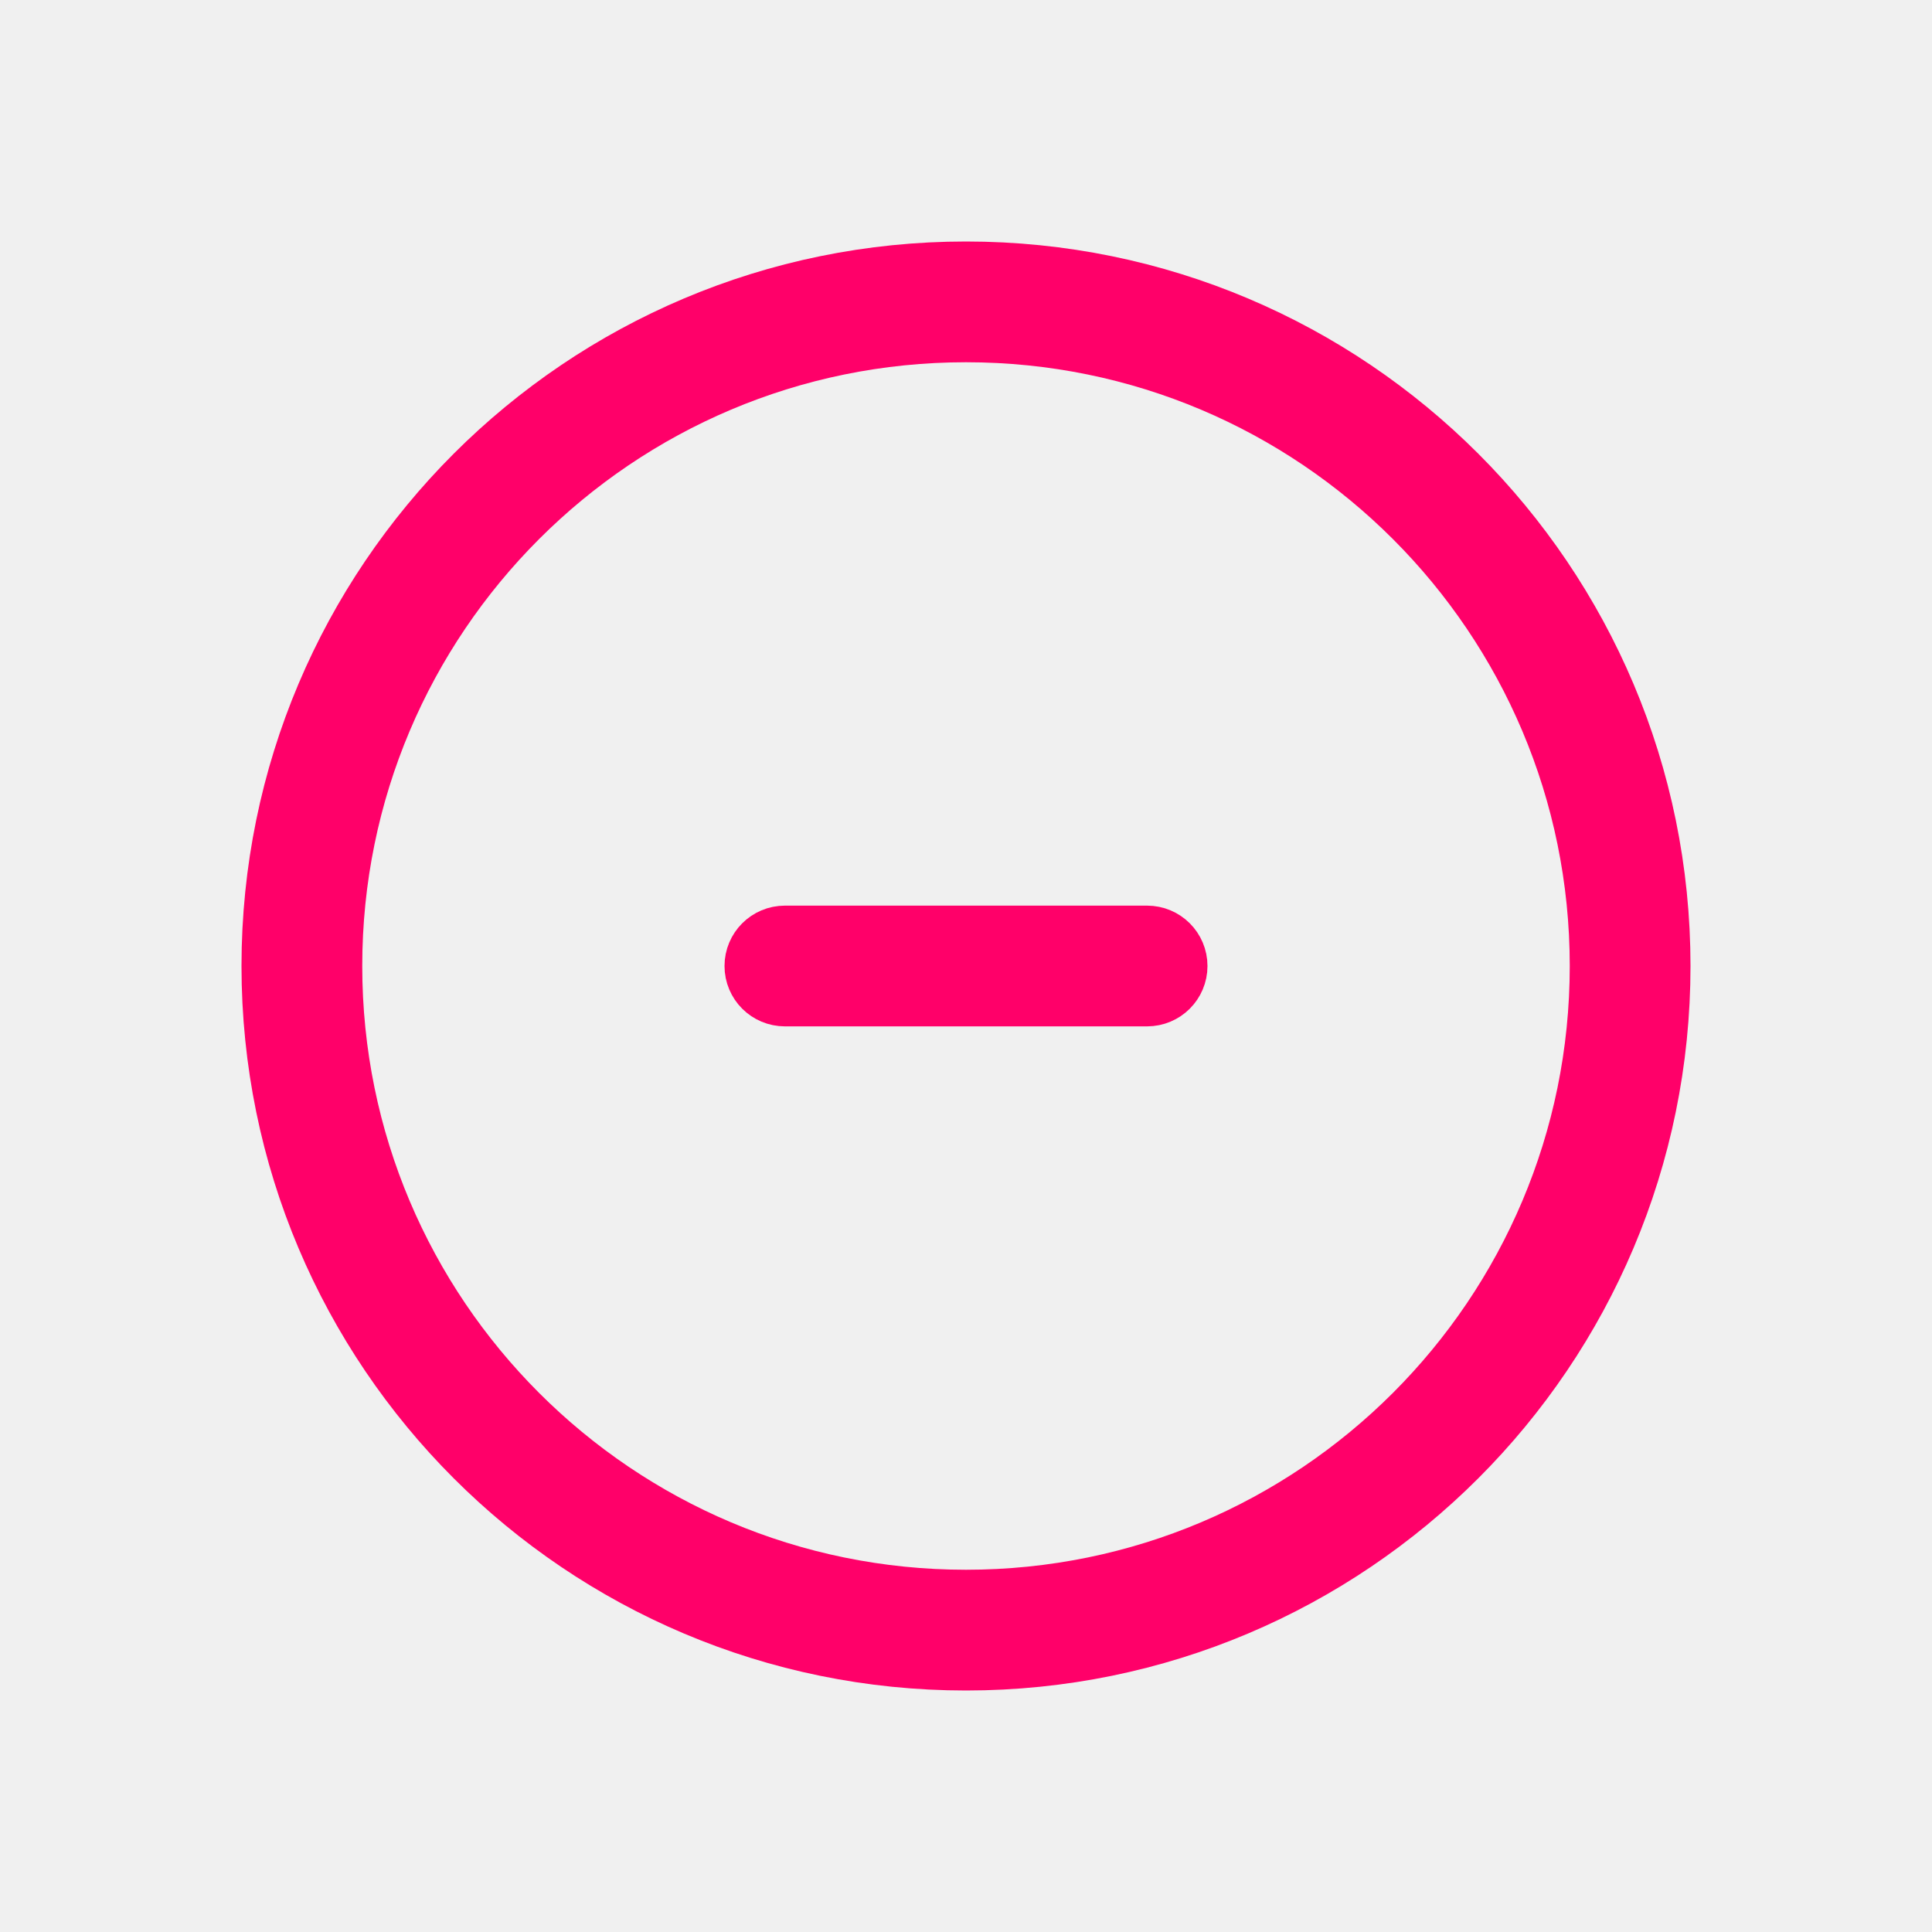
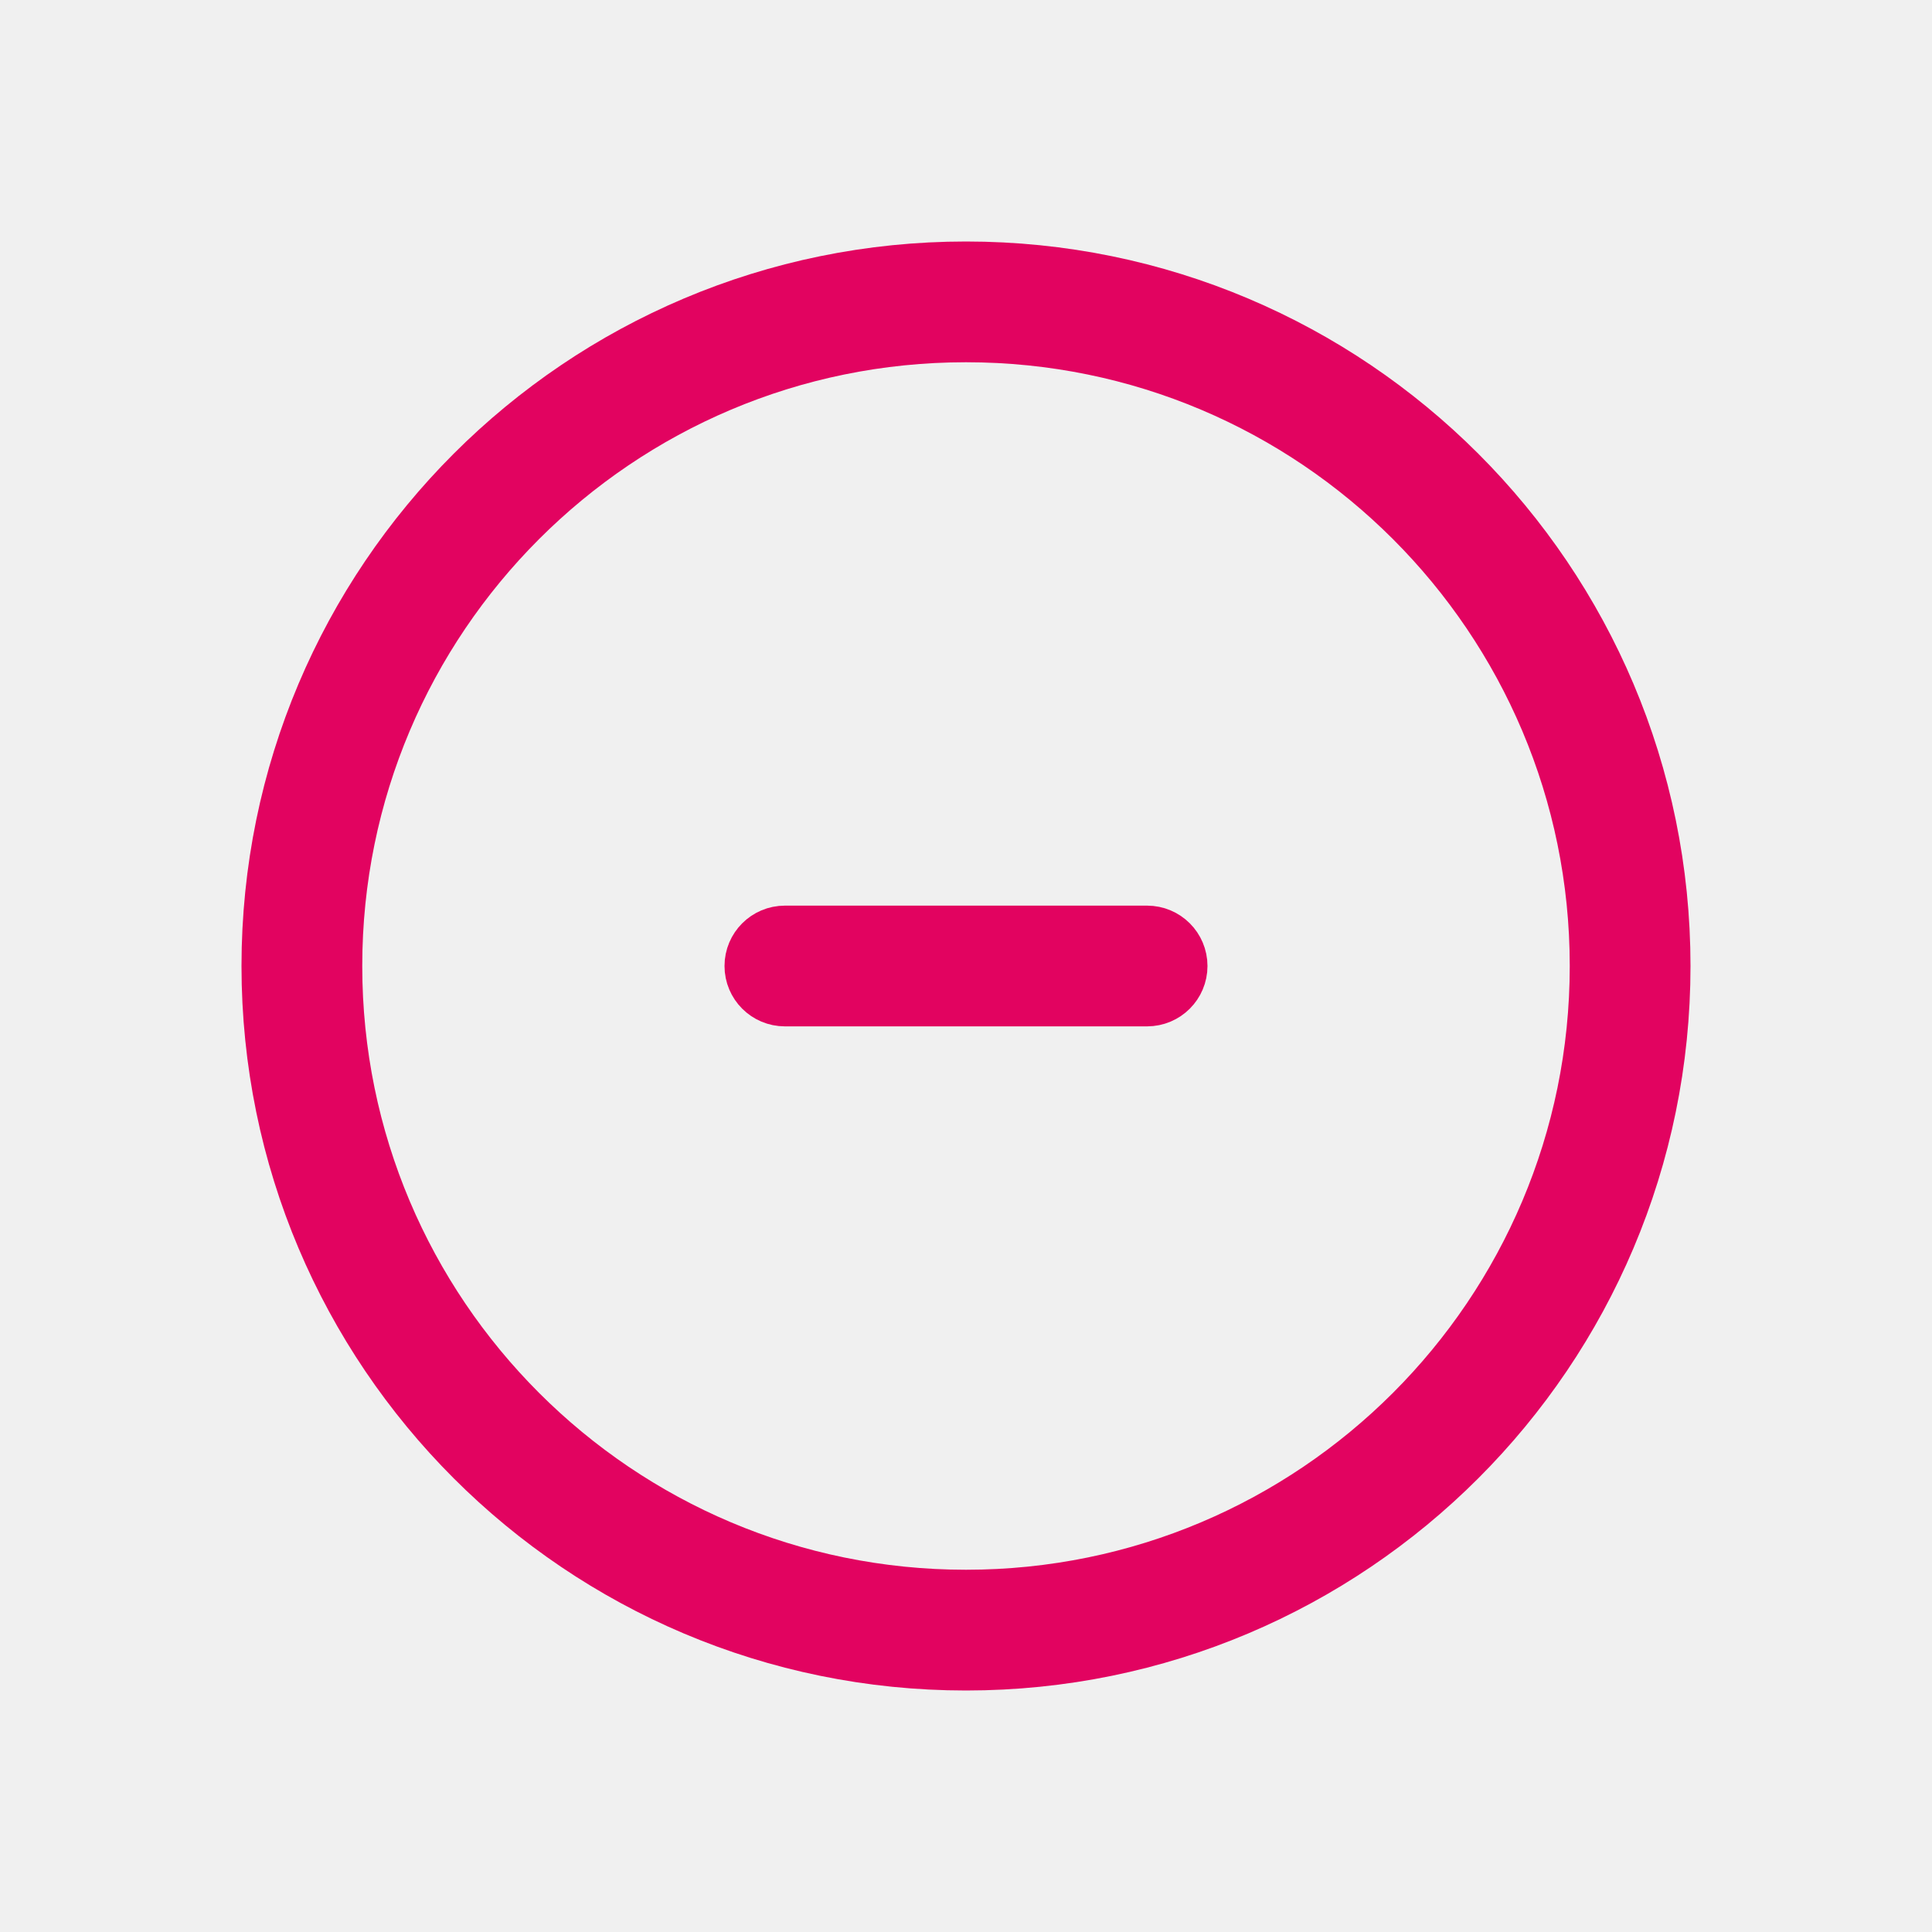
<svg xmlns="http://www.w3.org/2000/svg" id="ic_minus" width="32" height="32" viewBox="0 0 32 32">
  <rect id="BG" width="32" height="32" fill="rgba(255,255,255,0)" />
-   <g id="Ellipse_32" data-name="Ellipse 32" transform="translate(4 4)" fill="none" stroke="#ff0069" stroke-width="2">
+   <g id="Ellipse_32" data-name="Ellipse 32" transform="translate(4 4)" fill="none" stroke="#E20360" stroke-width="2">
    <circle cx="12" cy="12" r="12" stroke="none" />
    <circle cx="12" cy="12" r="11" fill="none" />
  </g>
-   <g id="Rechteck_573" data-name="Rechteck 573" transform="translate(12 15)" fill="#fff" stroke="#ff0069" stroke-width="1">
+   <g id="Rechteck_573" data-name="Rechteck 573" transform="translate(12 15)" fill="#fff" stroke="#E20360" stroke-width="1">
    <rect width="8" height="2" rx="1" stroke="none" />
    <rect x="0.5" y="0.5" width="7" height="1" rx="0.5" fill="none" />
  </g>
</svg>
